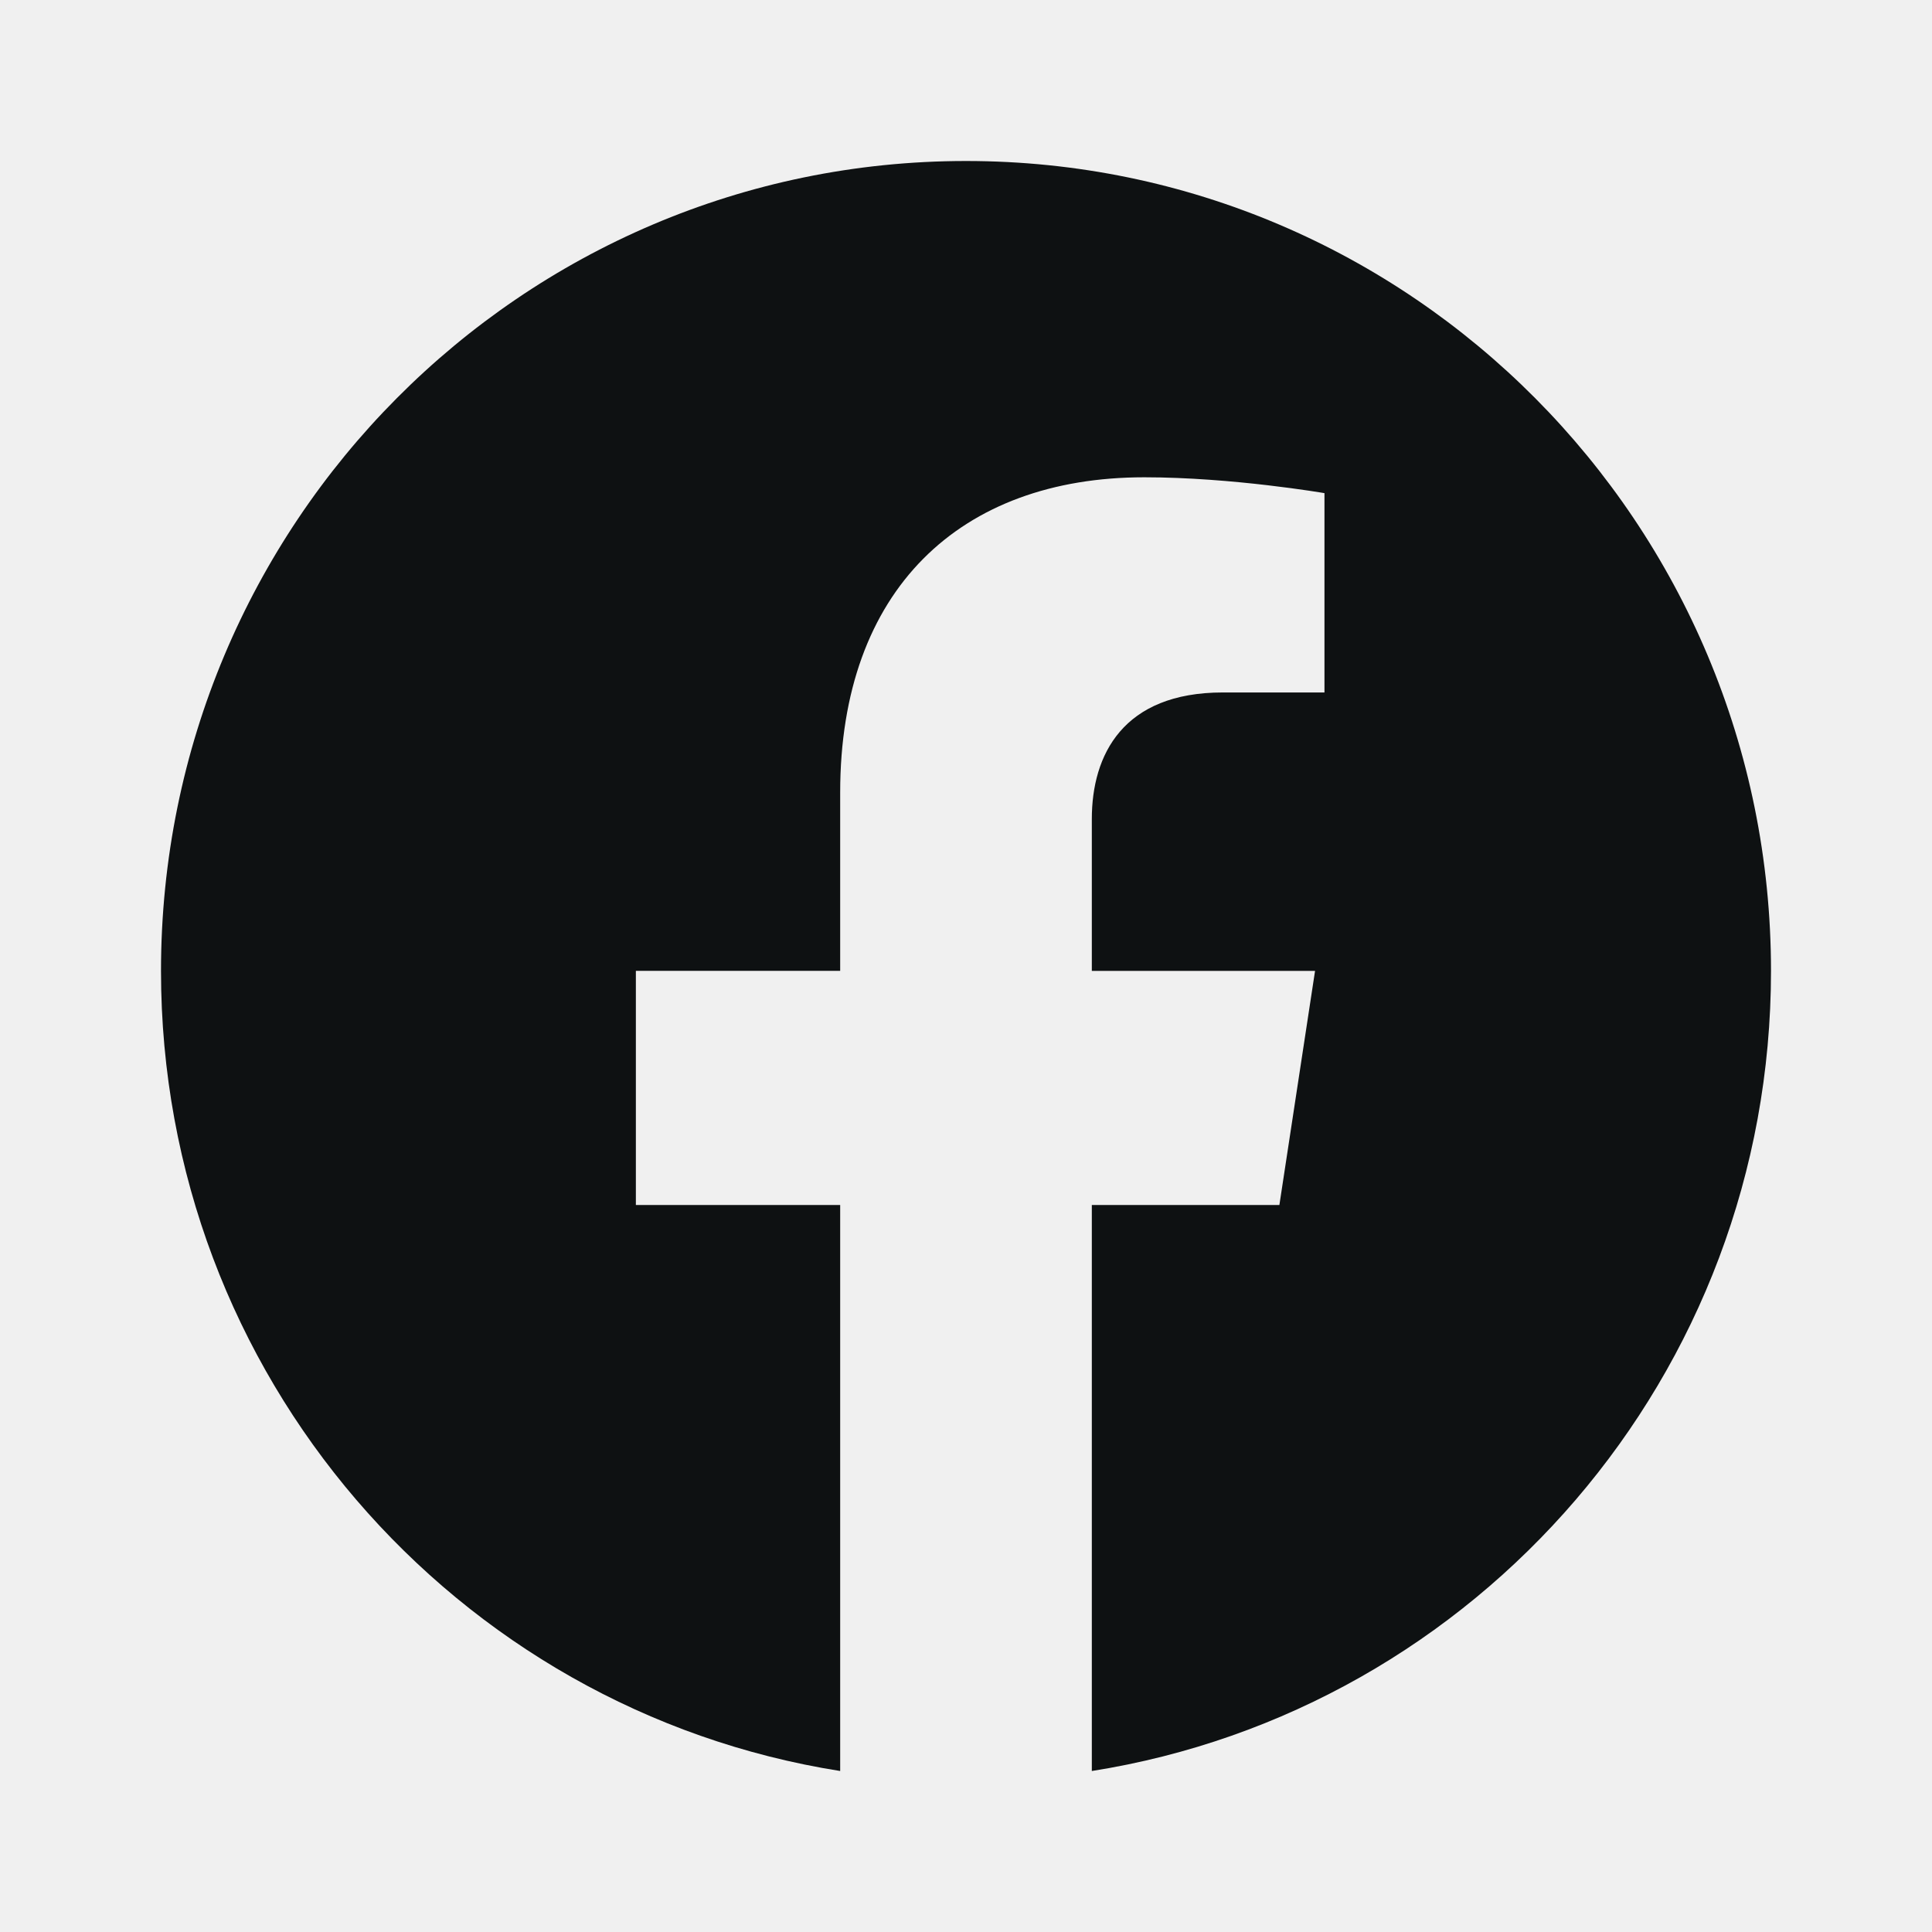
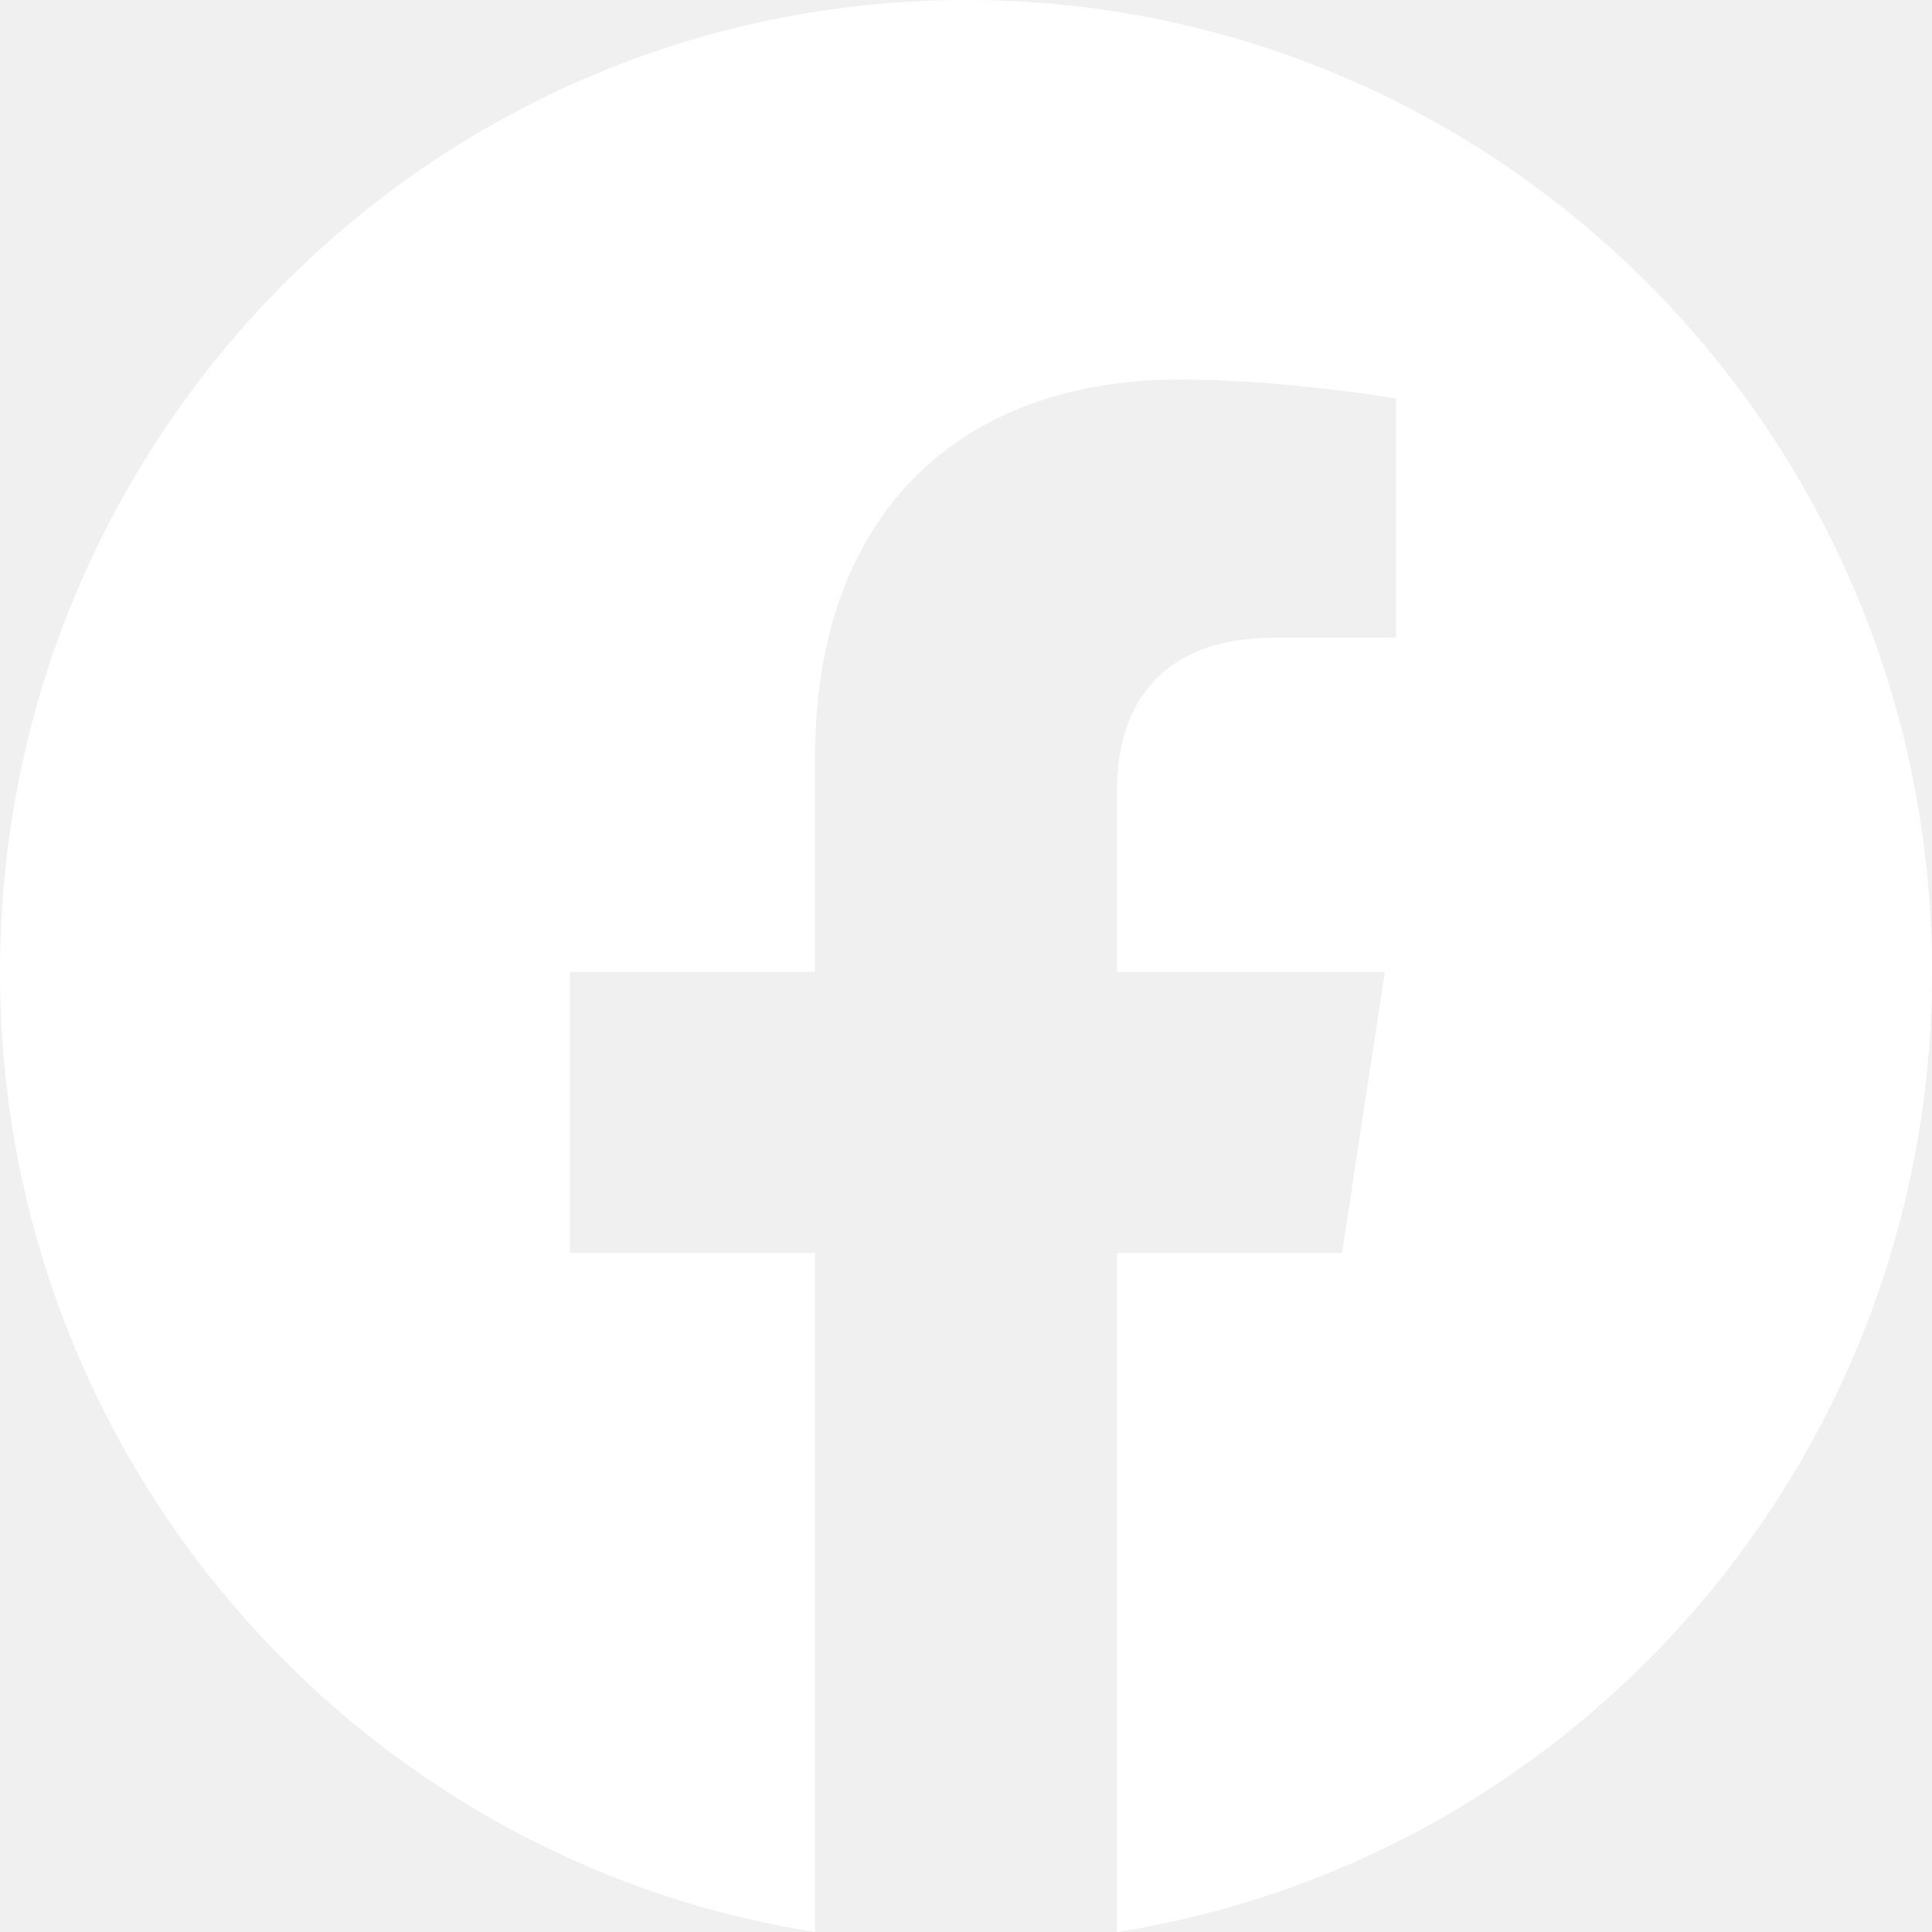
- <svg xmlns="http://www.w3.org/2000/svg" width="24" height="24" viewBox="0 0 24 24" fill="none">
-   <path d="M22 12.061C22 6.504 17.523 2 12 2C6.477 2 2 6.504 2 12.061C2 17.083 5.656 21.245 10.437 22V14.969H7.899V12.06H10.437V9.844C10.437 7.323 11.93 5.929 14.215 5.929C15.308 5.929 16.453 6.126 16.453 6.126V8.602H15.191C13.949 8.602 13.563 9.378 13.563 10.174V12.061H16.336L15.893 14.969H13.563V22C18.344 21.245 22 17.083 22 12.061Z" fill="#0E1112" />
+ <svg xmlns="http://www.w3.org/2000/svg" width="20" height="20" viewBox="0 0 20 20" fill="none" id="facebook">
+   <path d="M20 10.061C20 4.504 15.523 0 10 0C4.477 0 0 4.504 0 10.061C0 15.083 3.656 19.245 8.437 20V12.969H5.899V10.06H8.437V7.844C8.437 5.323 9.93 3.929 12.215 3.929C13.308 3.929 14.453 4.126 14.453 4.126V6.602H13.191C11.949 6.602 11.563 7.378 11.563 8.174V10.061H14.336L13.893 12.969H11.563V20C16.344 19.245 20 15.083 20 10.061Z" fill="white" />
</svg>
